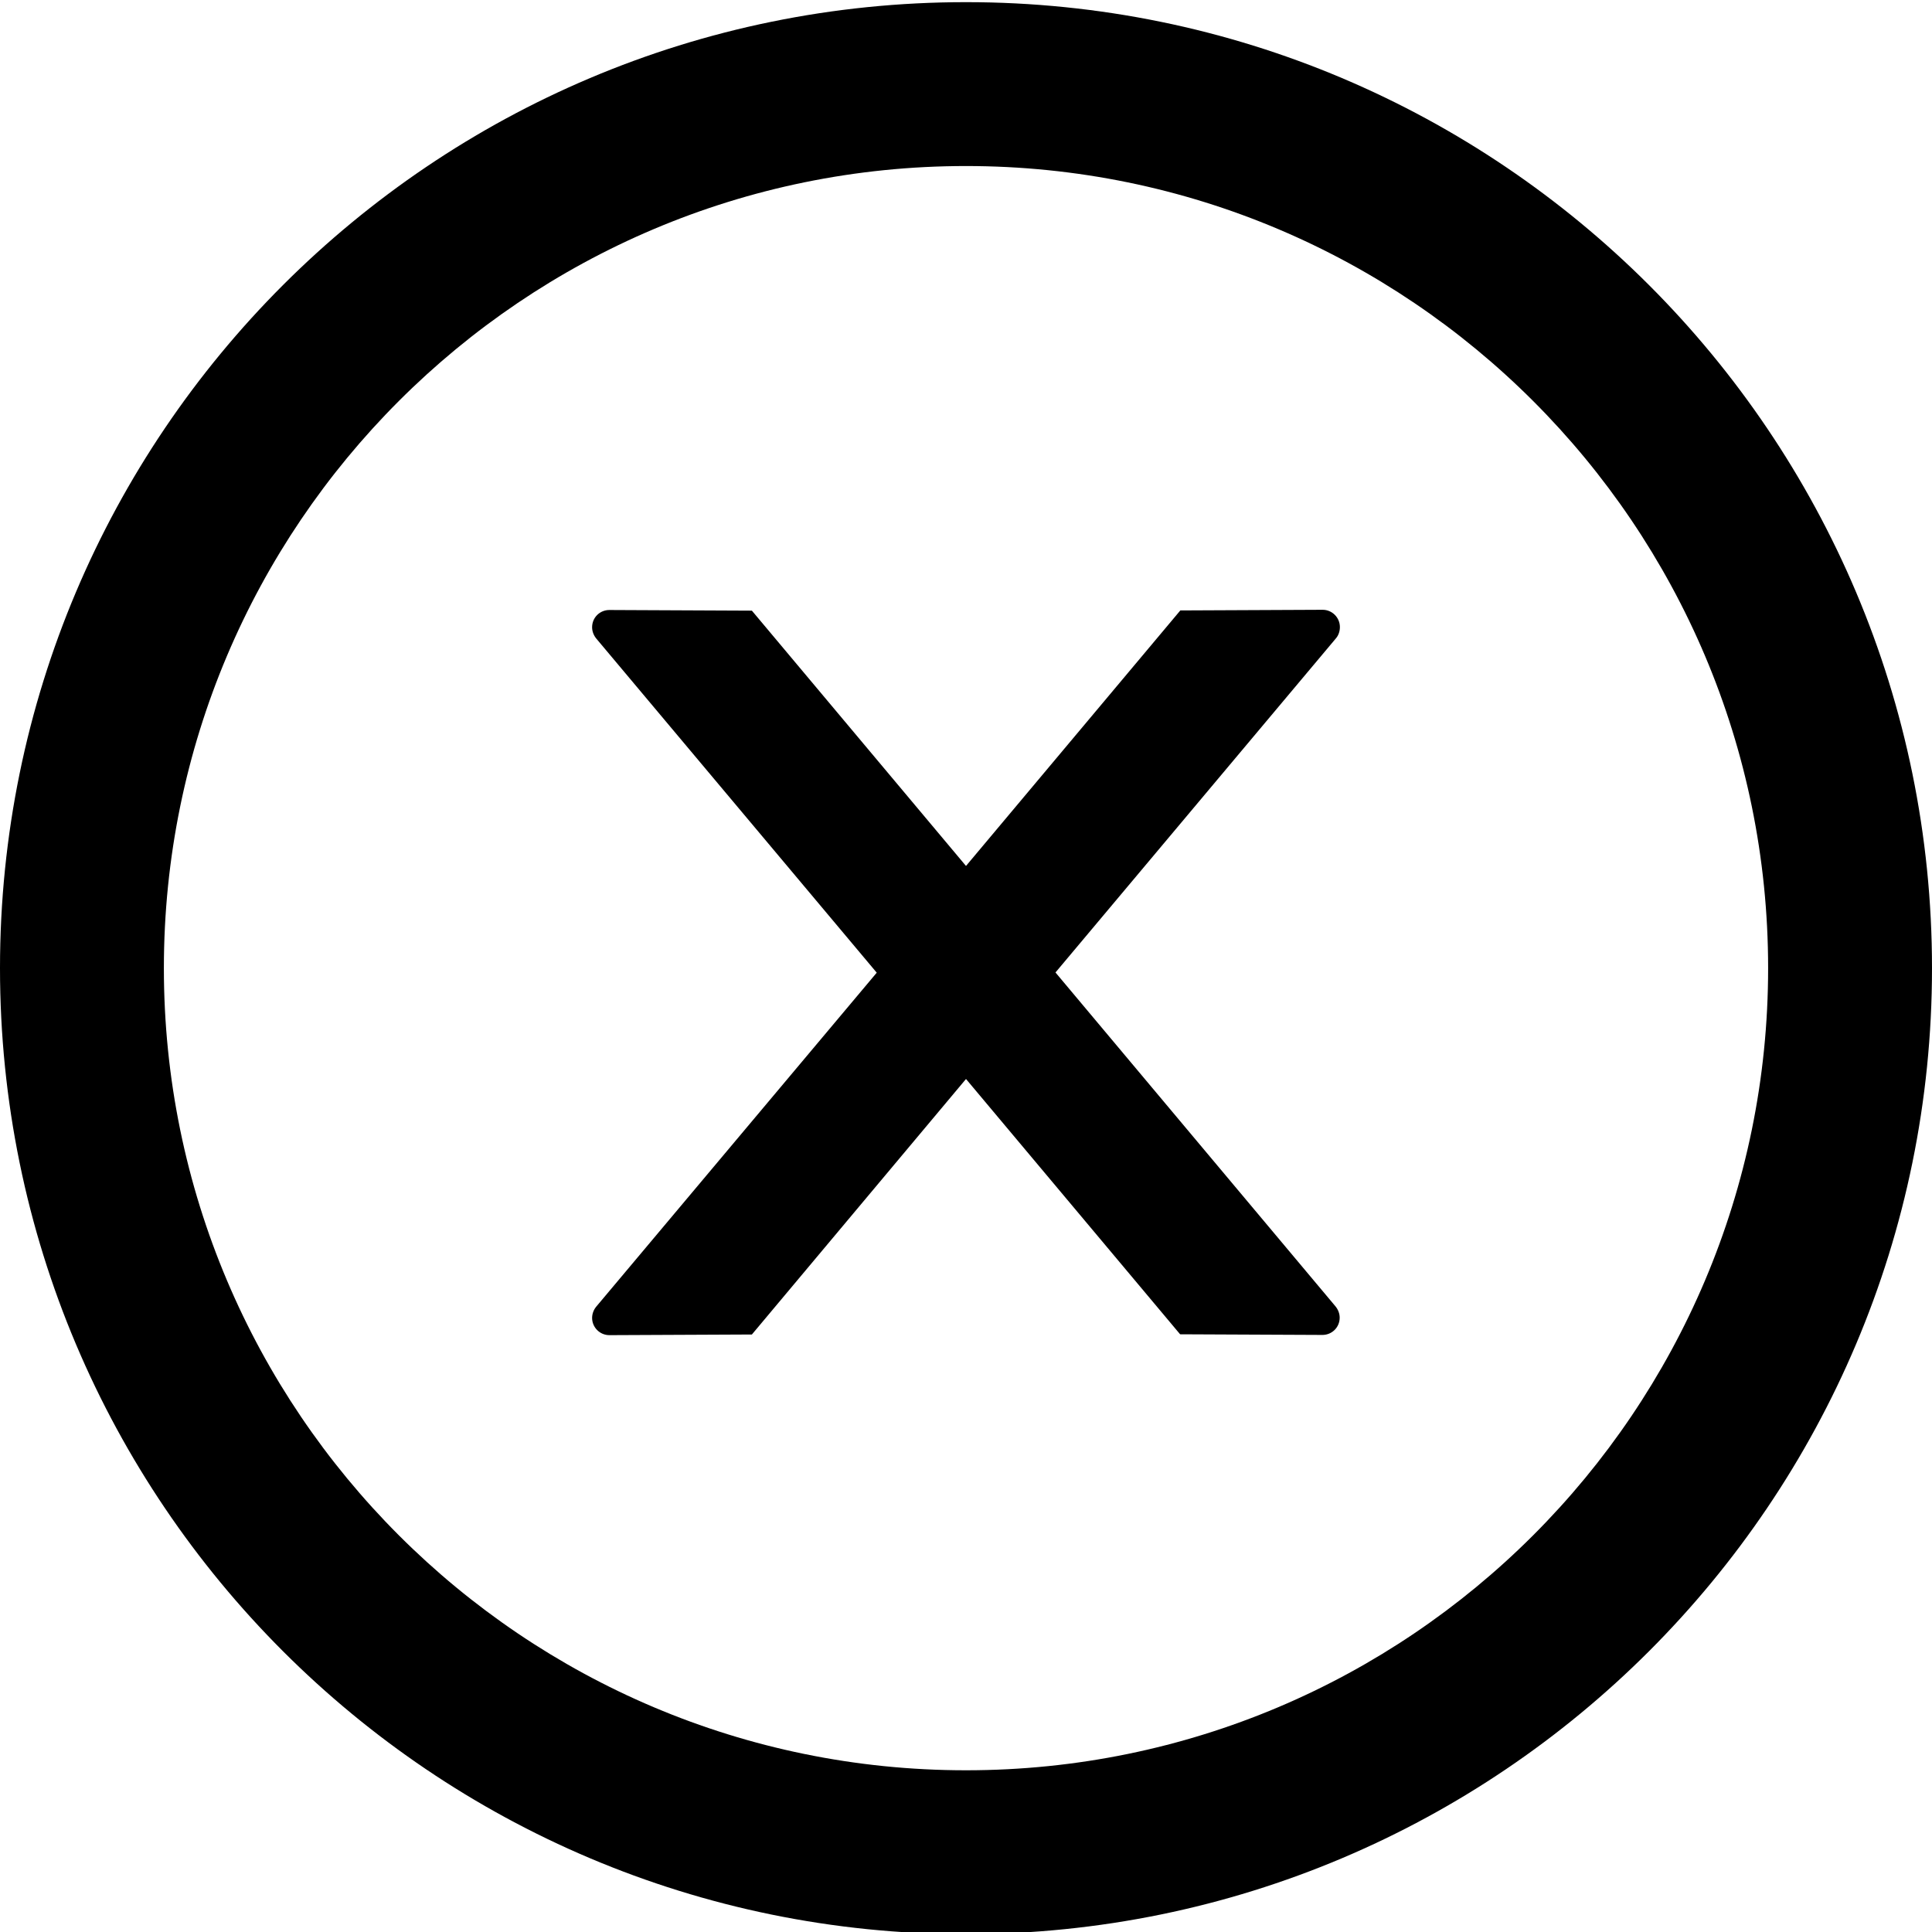
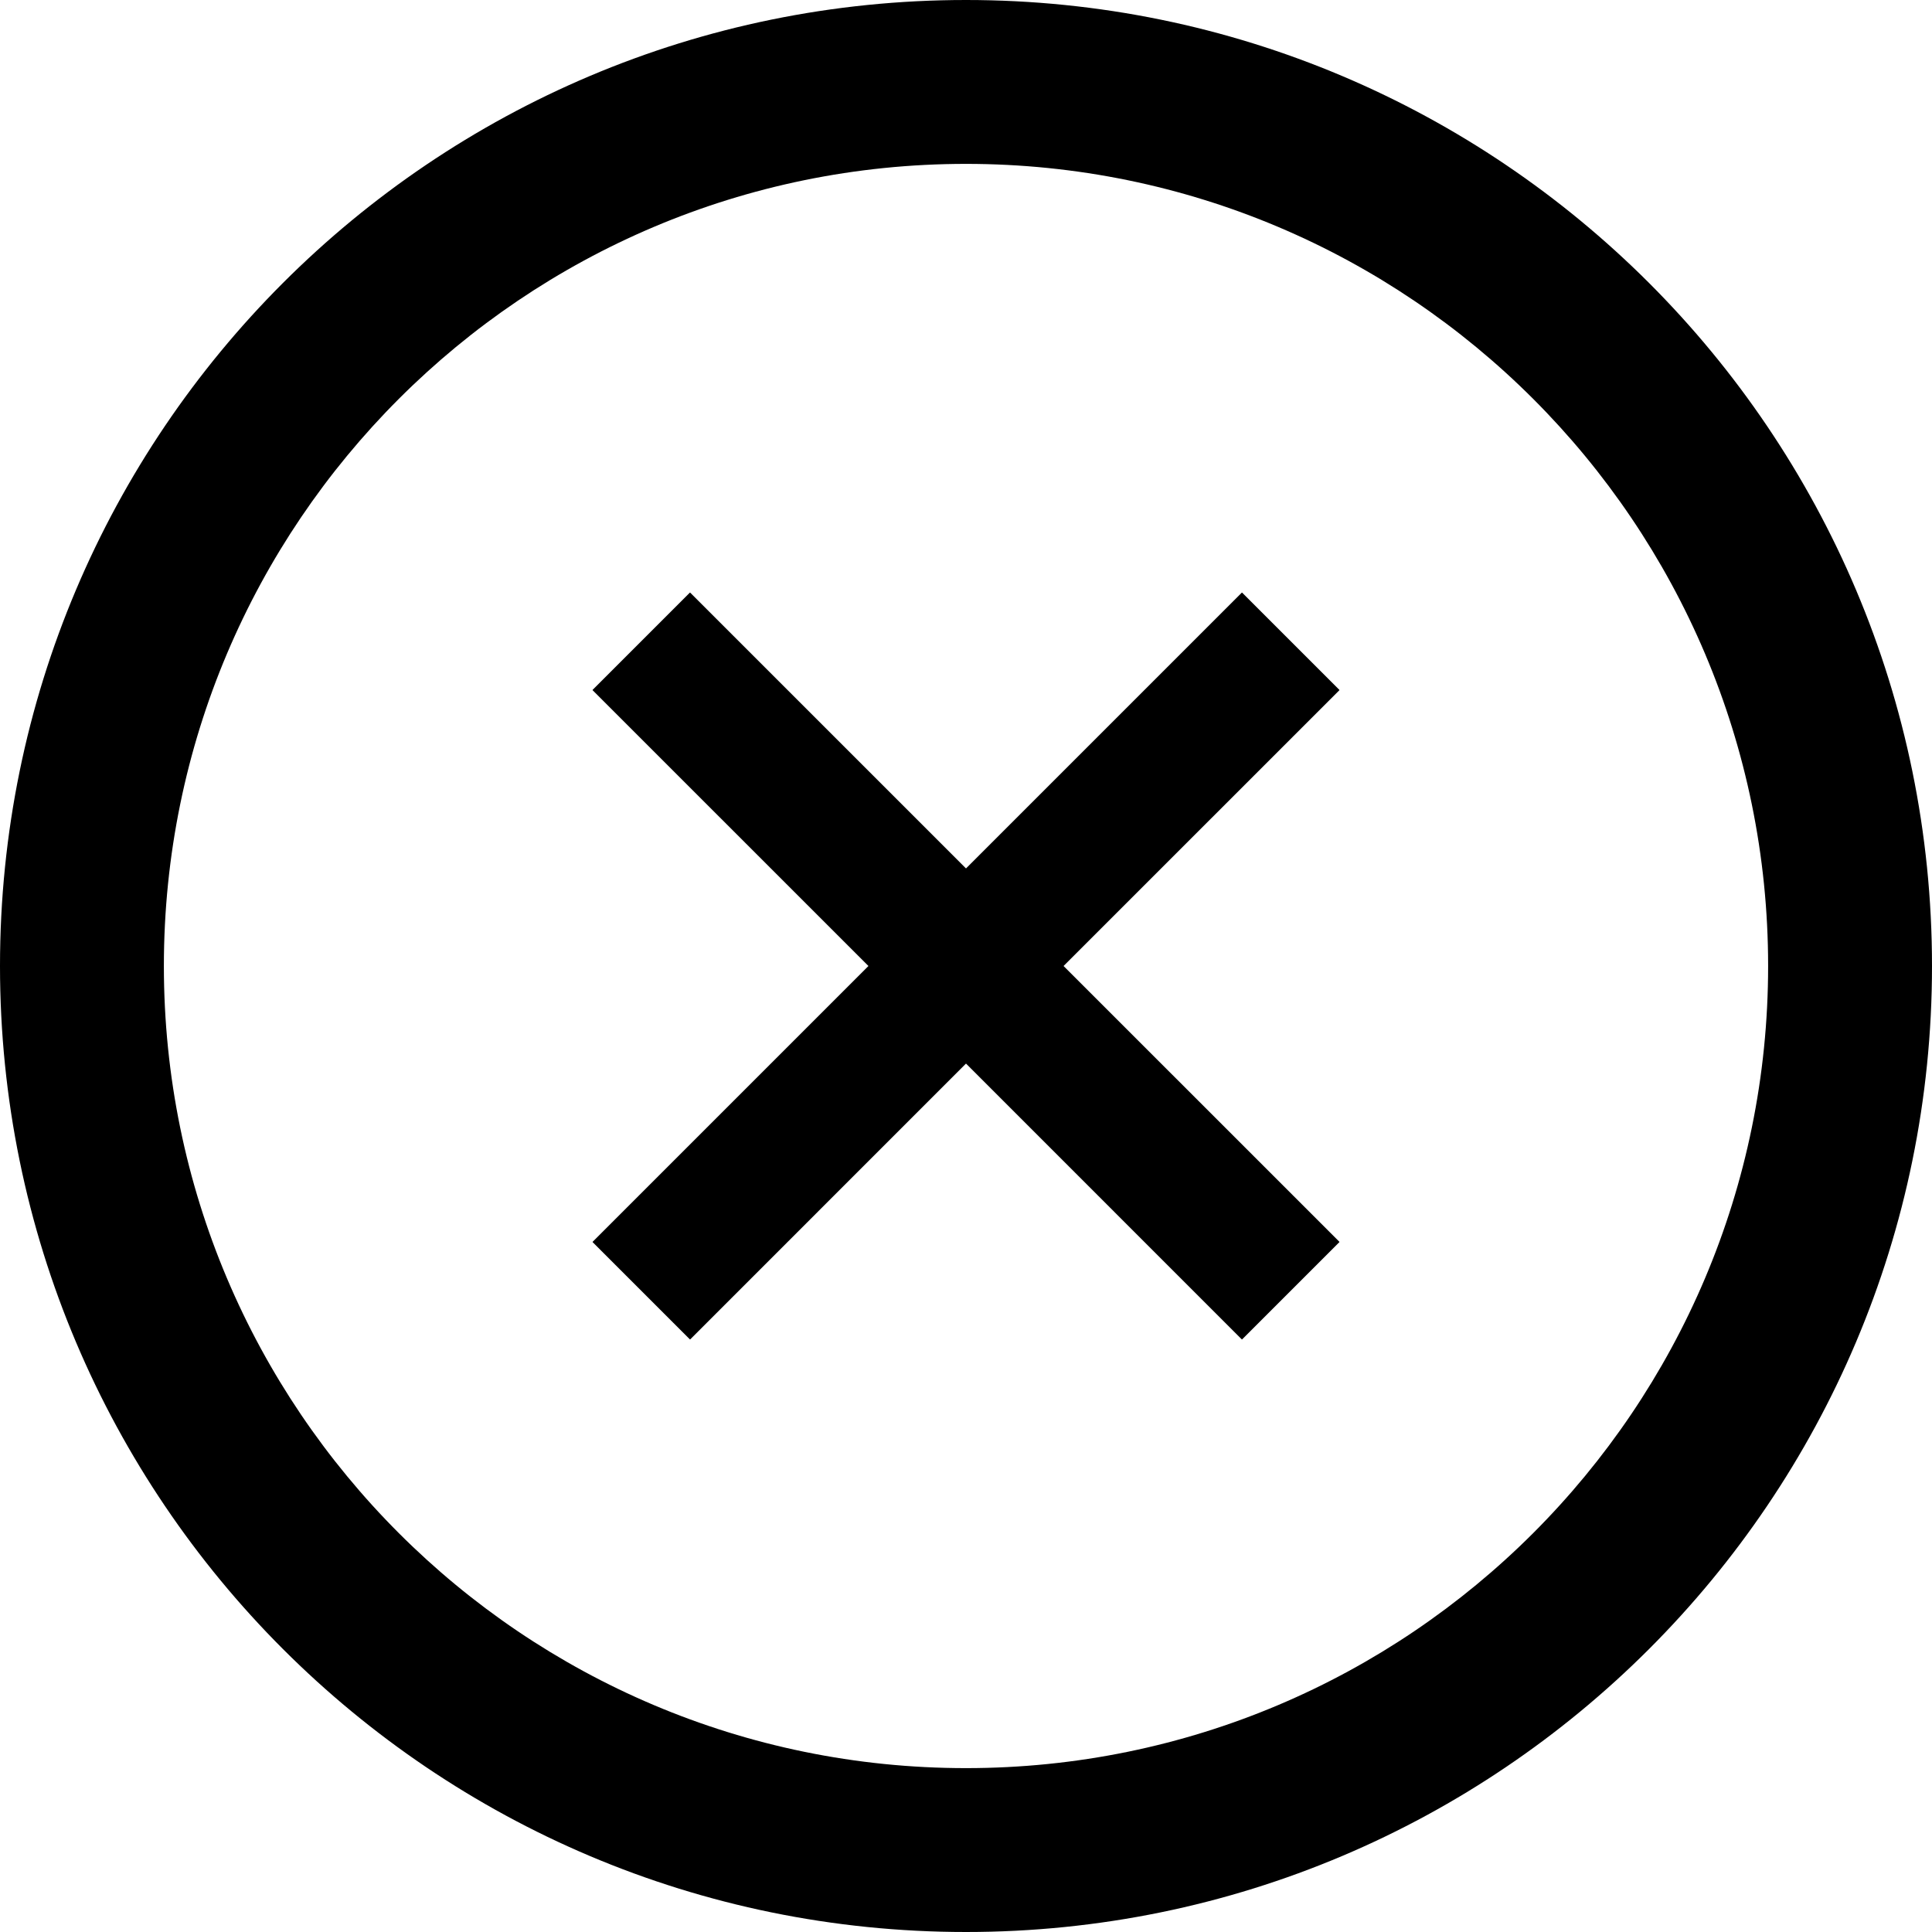
- <svg viewBox="64 64 896 896" focusable="false">
-   <path d="M685.4 354.8c0-4.4-3.6-8-8-8l-66 .3L512 465.6l-99.3-118.4-66.1-.3c-4.4 0-8 3.5-8 8 0 1.9.7 3.7 1.9 5.2l130.1 155L340.5 670a8.32 8.32 0 00-1.9 5.2c0 4.4 3.6 8 8 8l66.1-.3L512 564.4l99.3 118.4 66 .3c4.4 0 8-3.5 8-8 0-1.9-.7-3.7-1.9-5.2L553.5 515l130.1-155c1.2-1.4 1.8-3.3 1.8-5.2z" />
-   <path d="M512 65C264.6 65 64 265.6 64 513s200.6 448 448 448 448-200.6 448-448S759.4 65 512 65zm0 820c-205.4 0-372-166.6-372-372s166.6-372 372-372 372 166.6 372 372-166.6 372-372 372z" />
+ <svg fill-rule="evenodd" viewBox="64 64 896 896" focusable="false">
+   <path d="M512 64c247.4 0 448 200.6 448 448S759.4 960 512 960 64 759.4 64 512 264.6 64 512 64zm0 76c-205.4 0-372 166.6-372 372s166.6 372 372 372 372-166.6 372-372-166.6-372-372-372zm128.01 198.83c.03 0 .05.01.09.06l45.02 45.01a.2.2 0 01.05.09.12.12 0 010 .07c0 .02-.01.04-.05.08L557.25 512l127.87 127.86a.27.27 0 01.05.06v.02a.12.12 0 010 .07c0 .03-.01.05-.05.09l-45.02 45.02a.2.2 0 01-.09.05.12.12 0 01-.07 0c-.02 0-.04-.01-.08-.05L512 557.25 384.14 685.12c-.04.04-.06.05-.08.05a.12.12 0 01-.07 0c-.03 0-.05-.01-.09-.05l-45.02-45.02a.2.2 0 01-.05-.09.12.12 0 010-.07c0-.02.01-.04.06-.08L466.75 512 338.88 384.14a.27.27 0 01-.05-.06l-.01-.02a.12.12 0 010-.07c0-.03.01-.05.05-.09l45.02-45.02a.2.2 0 01.09-.05.12.12 0 01.07 0c.02 0 .04.01.08.06L512 466.75l127.86-127.86c.04-.05.06-.06.08-.06a.12.12 0 01.07 0z" />
</svg>
